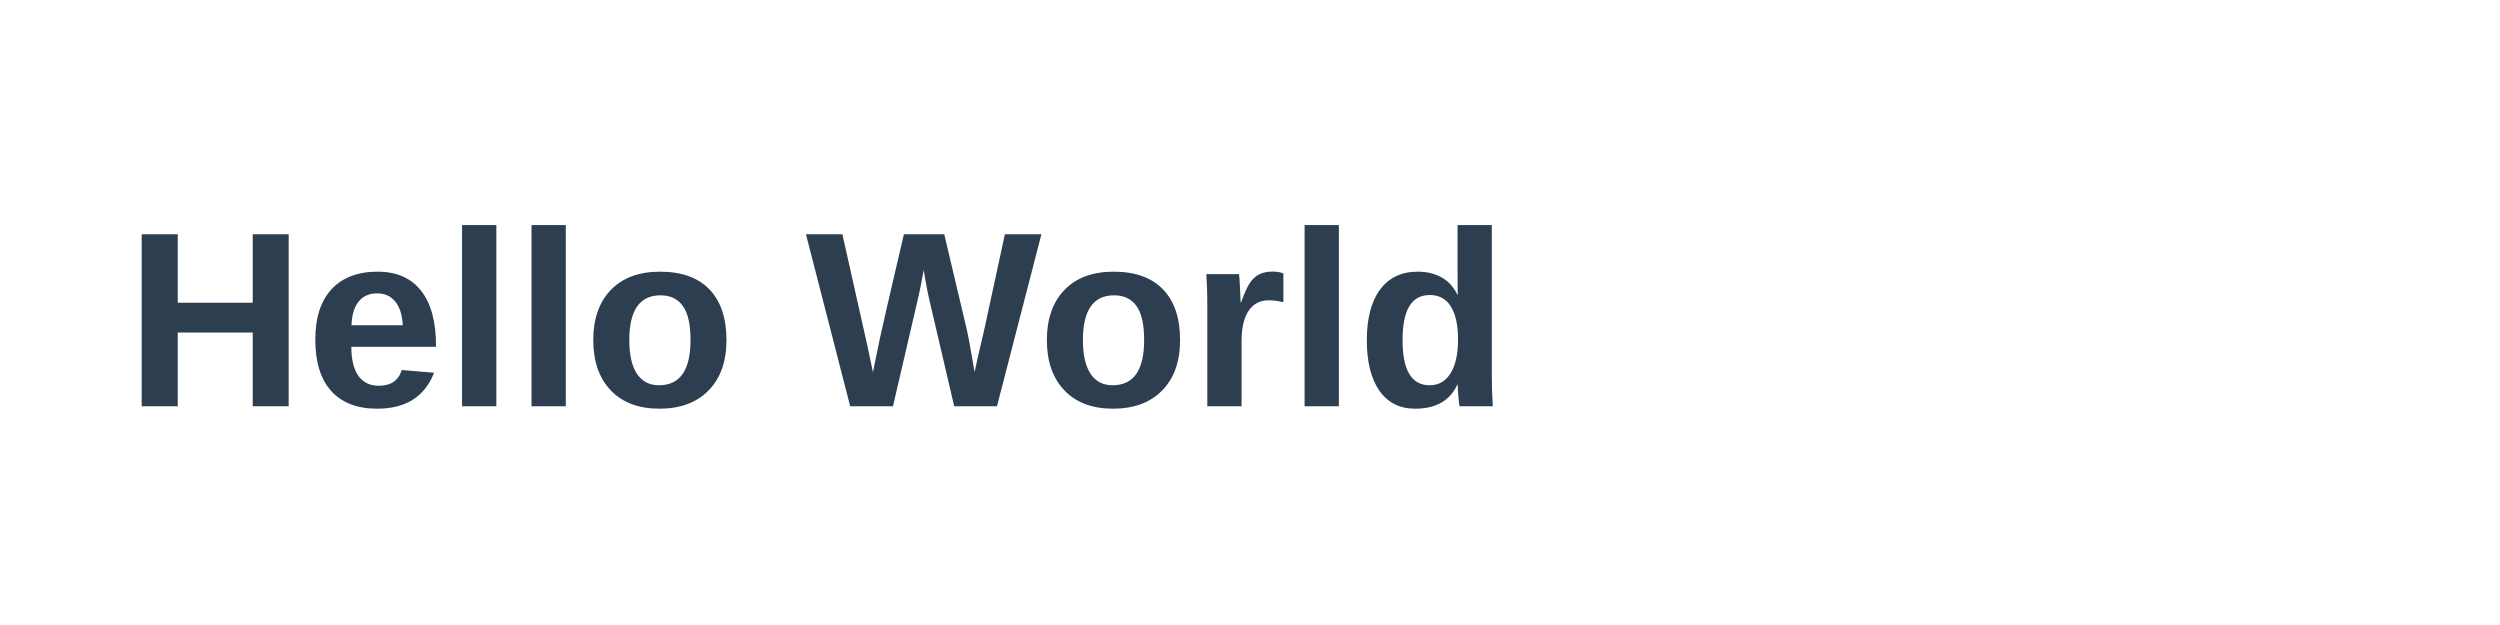
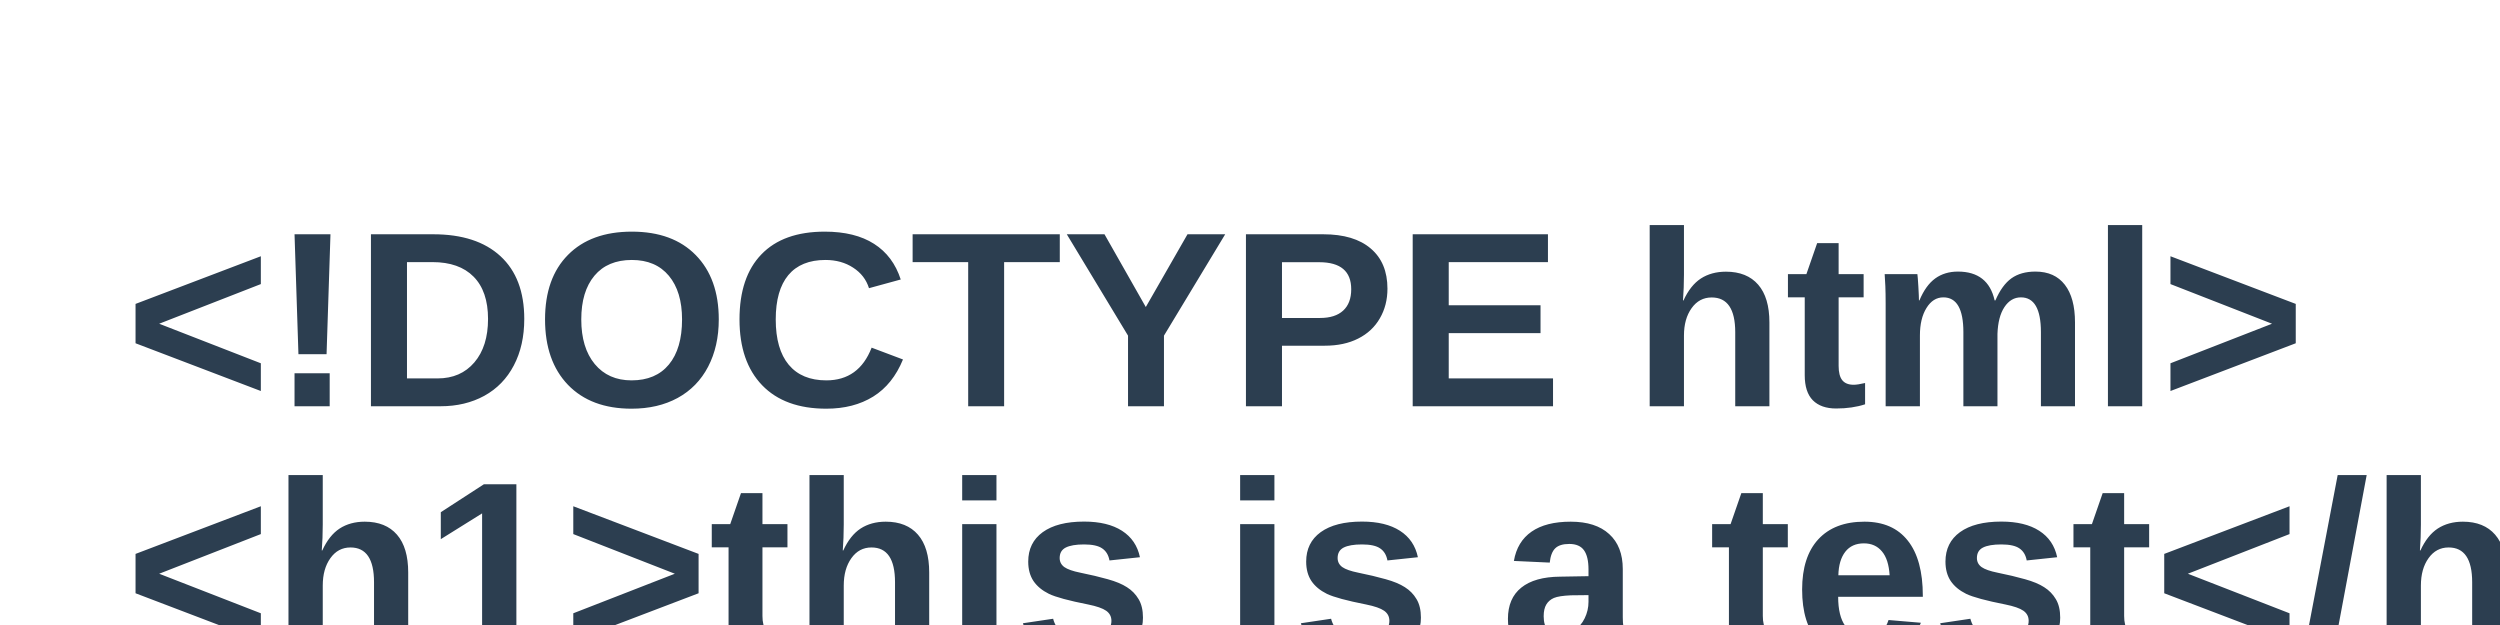
<svg xmlns="http://www.w3.org/2000/svg" width="400" height="100" viewBox="0 0 400 100">
  <defs>
</defs>
-   <text x="20" y="65" font-size="40" font-family="Arial, Helvetica, sans-serif" font-weight="bold" fill="#2c3e50">Hello World</text>
+   <text x="20" y="65" font-size="40" font-family="Arial, Helvetica, sans-serif" font-weight="bold" fill="#2c3e50">
+     <tspan x="20" dy="0em">&lt;!DOCTYPE html&gt;</tspan>
+     <tspan x="20" dy="1em">&lt;h1&gt;this is a test&lt;/h1&gt;</tspan>
+     <tspan x="20" dy="1em">&lt;p&gt;hello world&lt;/p&gt;</tspan>
+   </text>
</svg>
